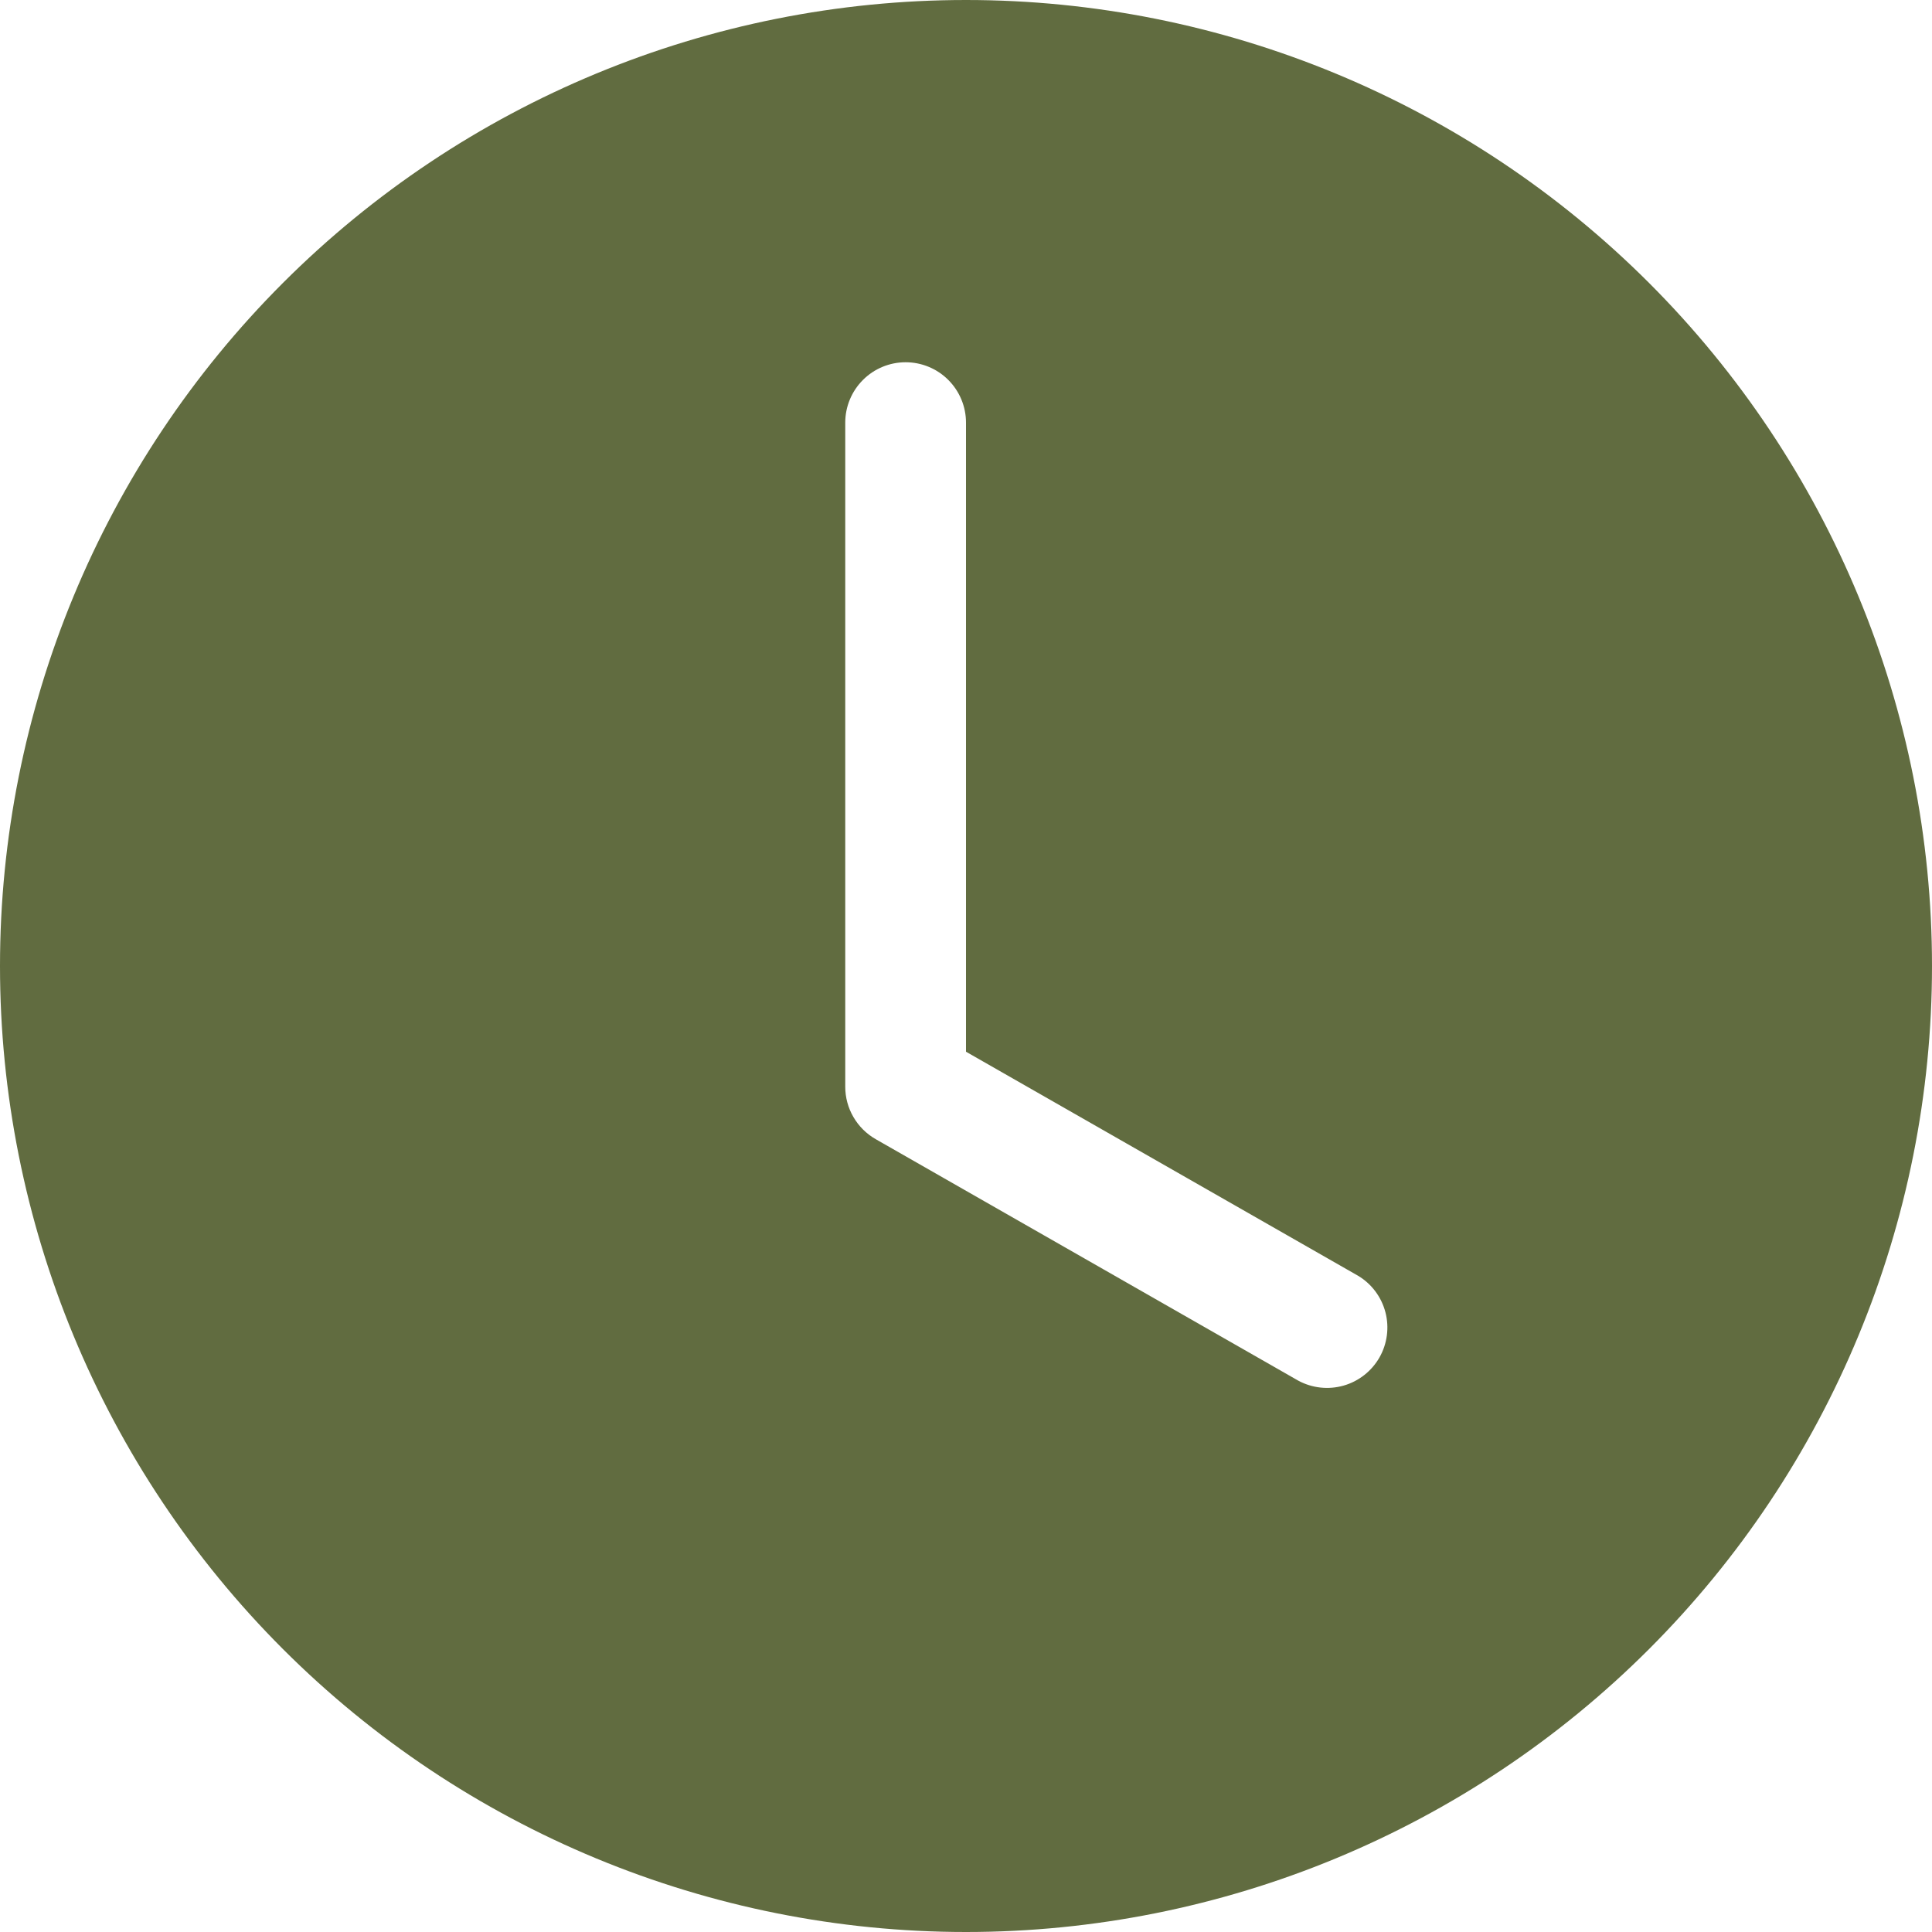
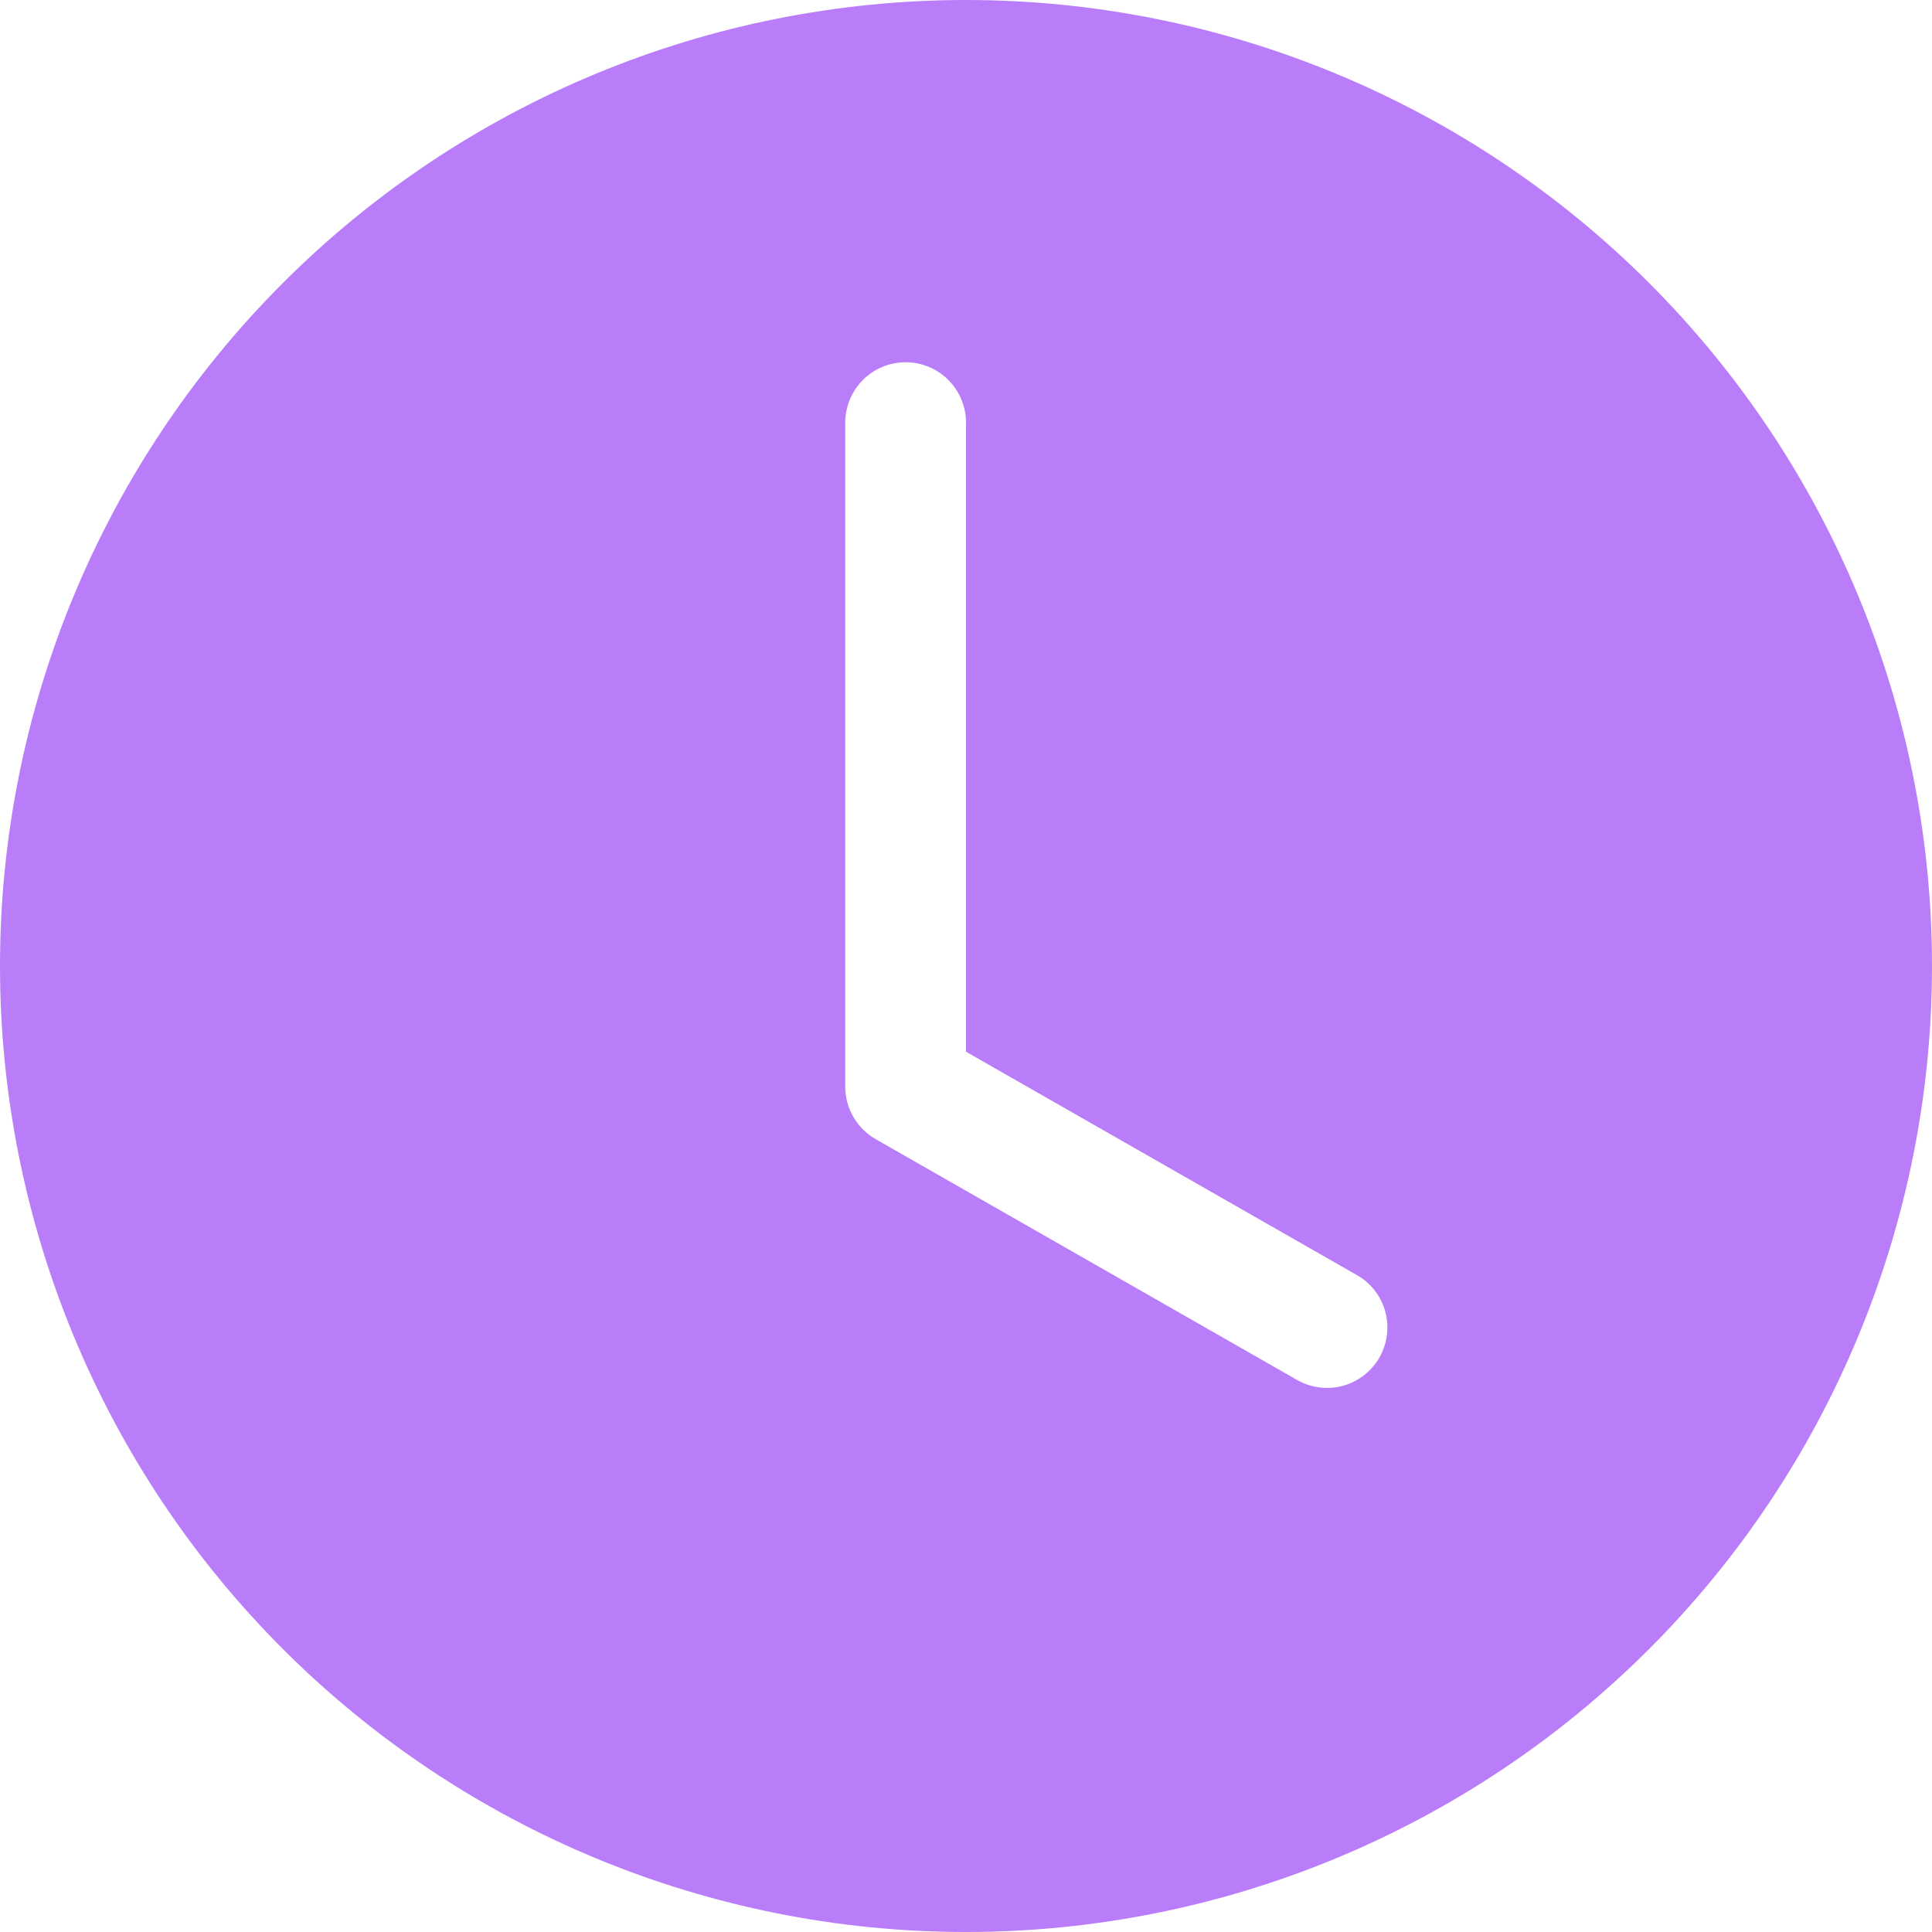
<svg xmlns="http://www.w3.org/2000/svg" width="38" height="38" viewBox="0 0 38 38" fill="none">
-   <path d="M38 19C38 24.039 35.998 28.872 32.435 32.435C28.872 35.998 24.039 38 19 38C13.961 38 9.128 35.998 5.565 32.435C2.002 28.872 0 24.039 0 19C0 13.961 2.002 9.128 5.565 5.565C9.128 2.002 13.961 0 19 0C24.039 0 28.872 2.002 32.435 5.565C35.998 9.128 38 13.961 38 19ZM19 8.312C19 7.998 18.875 7.696 18.652 7.473C18.43 7.25 18.127 7.125 17.812 7.125C17.498 7.125 17.195 7.25 16.973 7.473C16.75 7.696 16.625 7.998 16.625 8.312V21.375C16.625 21.584 16.68 21.79 16.786 21.971C16.891 22.152 17.042 22.302 17.224 22.406L25.536 27.156C25.809 27.303 26.128 27.338 26.427 27.253C26.725 27.168 26.978 26.969 27.132 26.7C27.285 26.431 27.328 26.112 27.25 25.812C27.172 25.512 26.98 25.254 26.714 25.094L19 20.686V8.312Z" fill="#616C40" />
+   <path d="M38 19C38 24.039 35.998 28.872 32.435 32.435C28.872 35.998 24.039 38 19 38C13.961 38 9.128 35.998 5.565 32.435C2.002 28.872 0 24.039 0 19C0 13.961 2.002 9.128 5.565 5.565C9.128 2.002 13.961 0 19 0C24.039 0 28.872 2.002 32.435 5.565C35.998 9.128 38 13.961 38 19ZM19 8.312C19 7.998 18.875 7.696 18.652 7.473C18.43 7.25 18.127 7.125 17.812 7.125C17.498 7.125 17.195 7.25 16.973 7.473C16.75 7.696 16.625 7.998 16.625 8.312V21.375C16.625 21.584 16.68 21.79 16.786 21.971C16.891 22.152 17.042 22.302 17.224 22.406L25.536 27.156C25.809 27.303 26.128 27.338 26.427 27.253C26.725 27.168 26.978 26.969 27.132 26.7C27.285 26.431 27.328 26.112 27.25 25.812C27.172 25.512 26.98 25.254 26.714 25.094L19 20.686V8.312Z" fill="#b97dfa" />
</svg>
